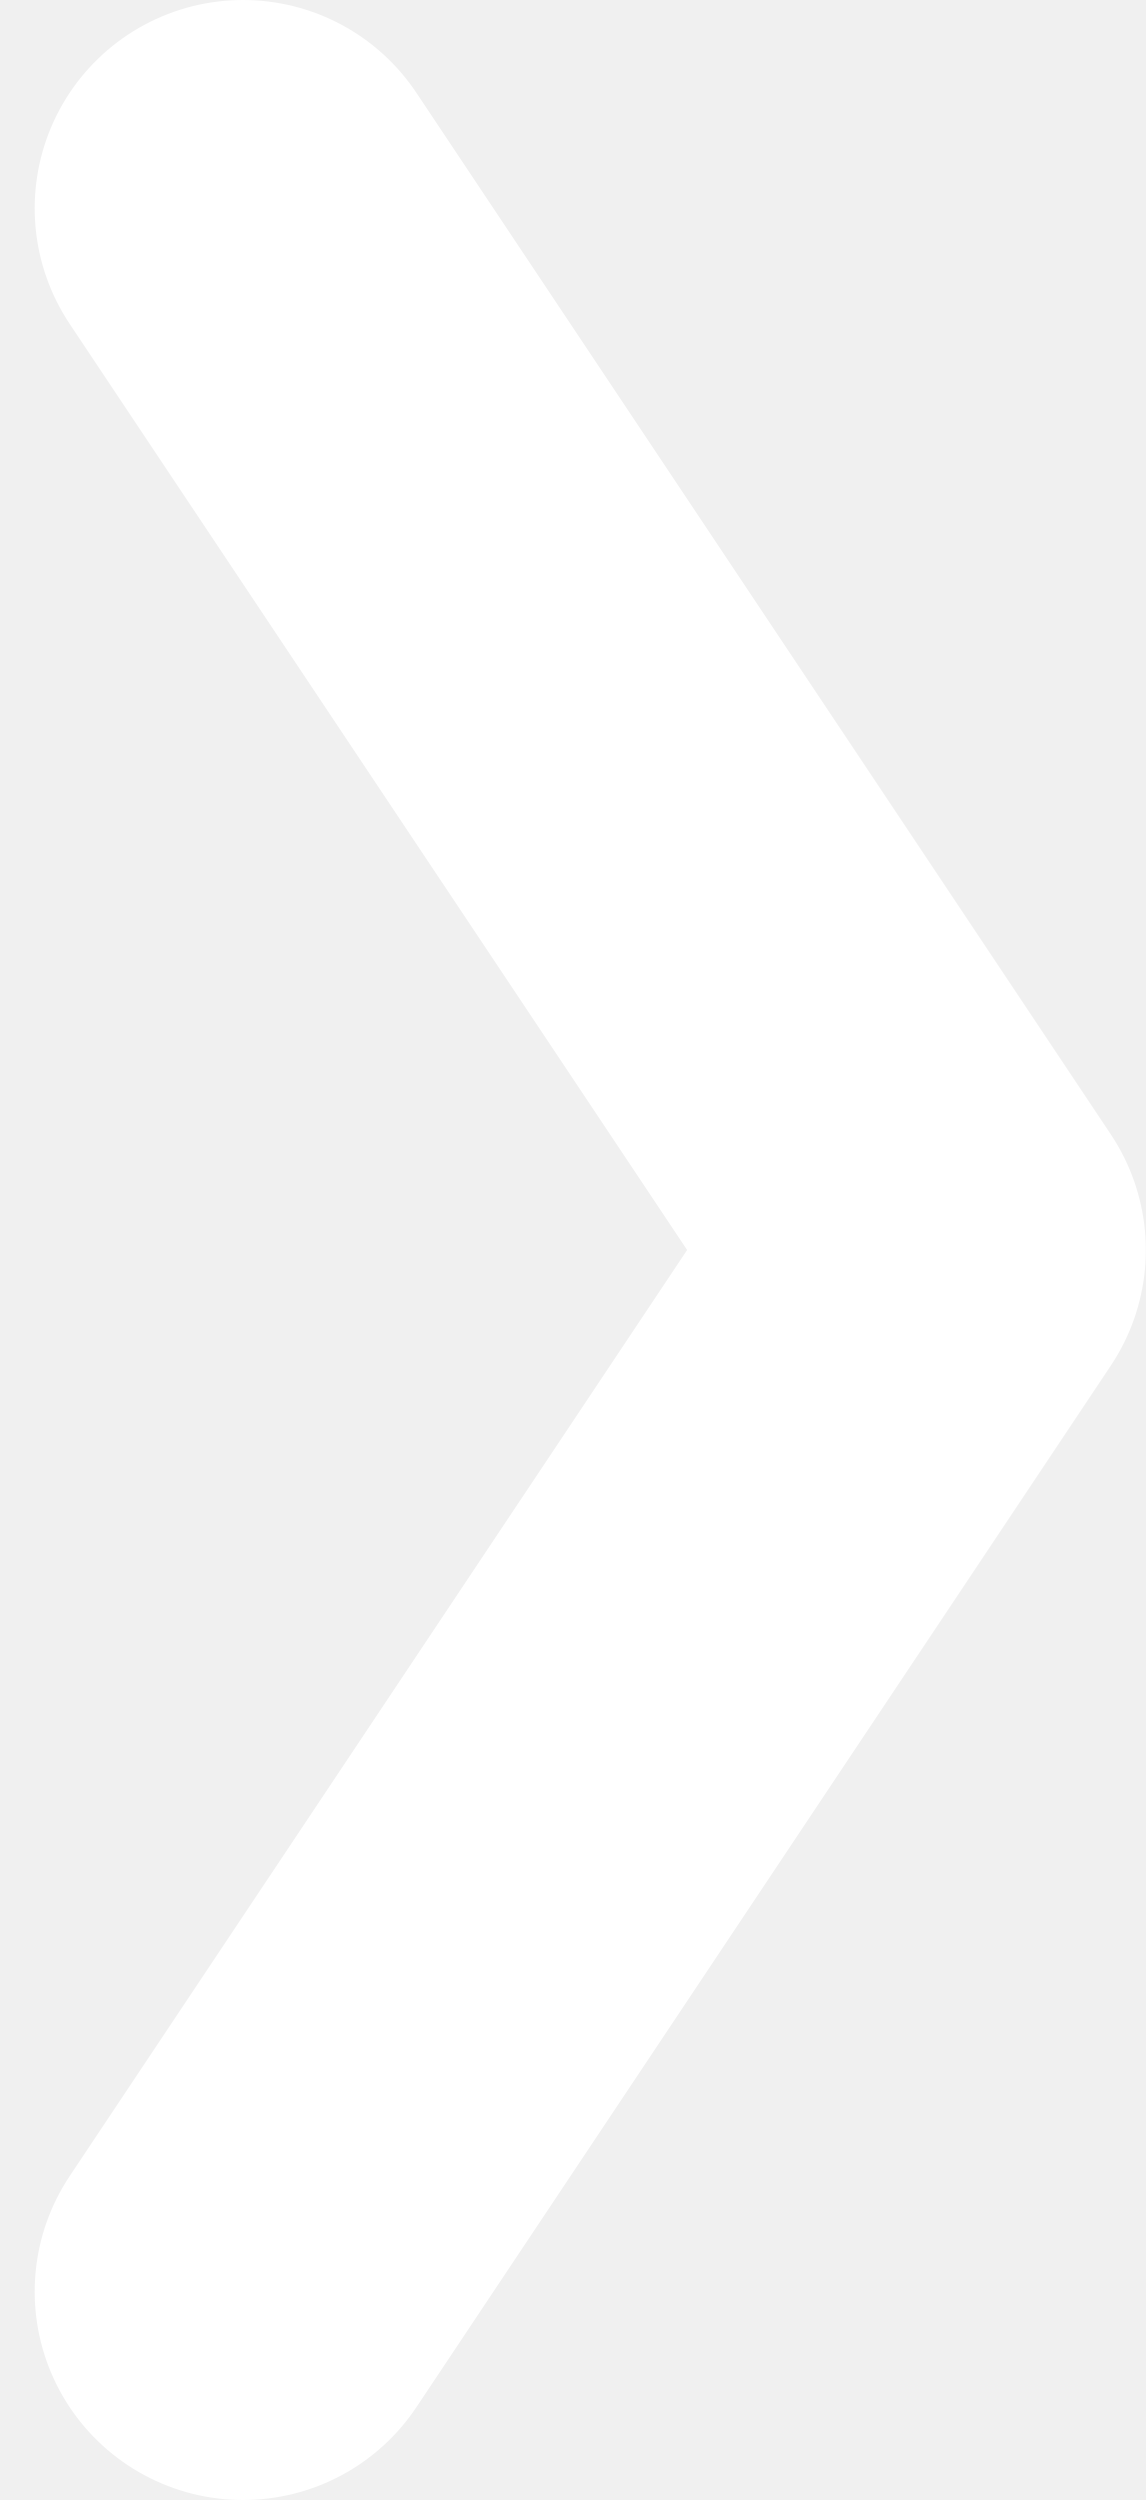
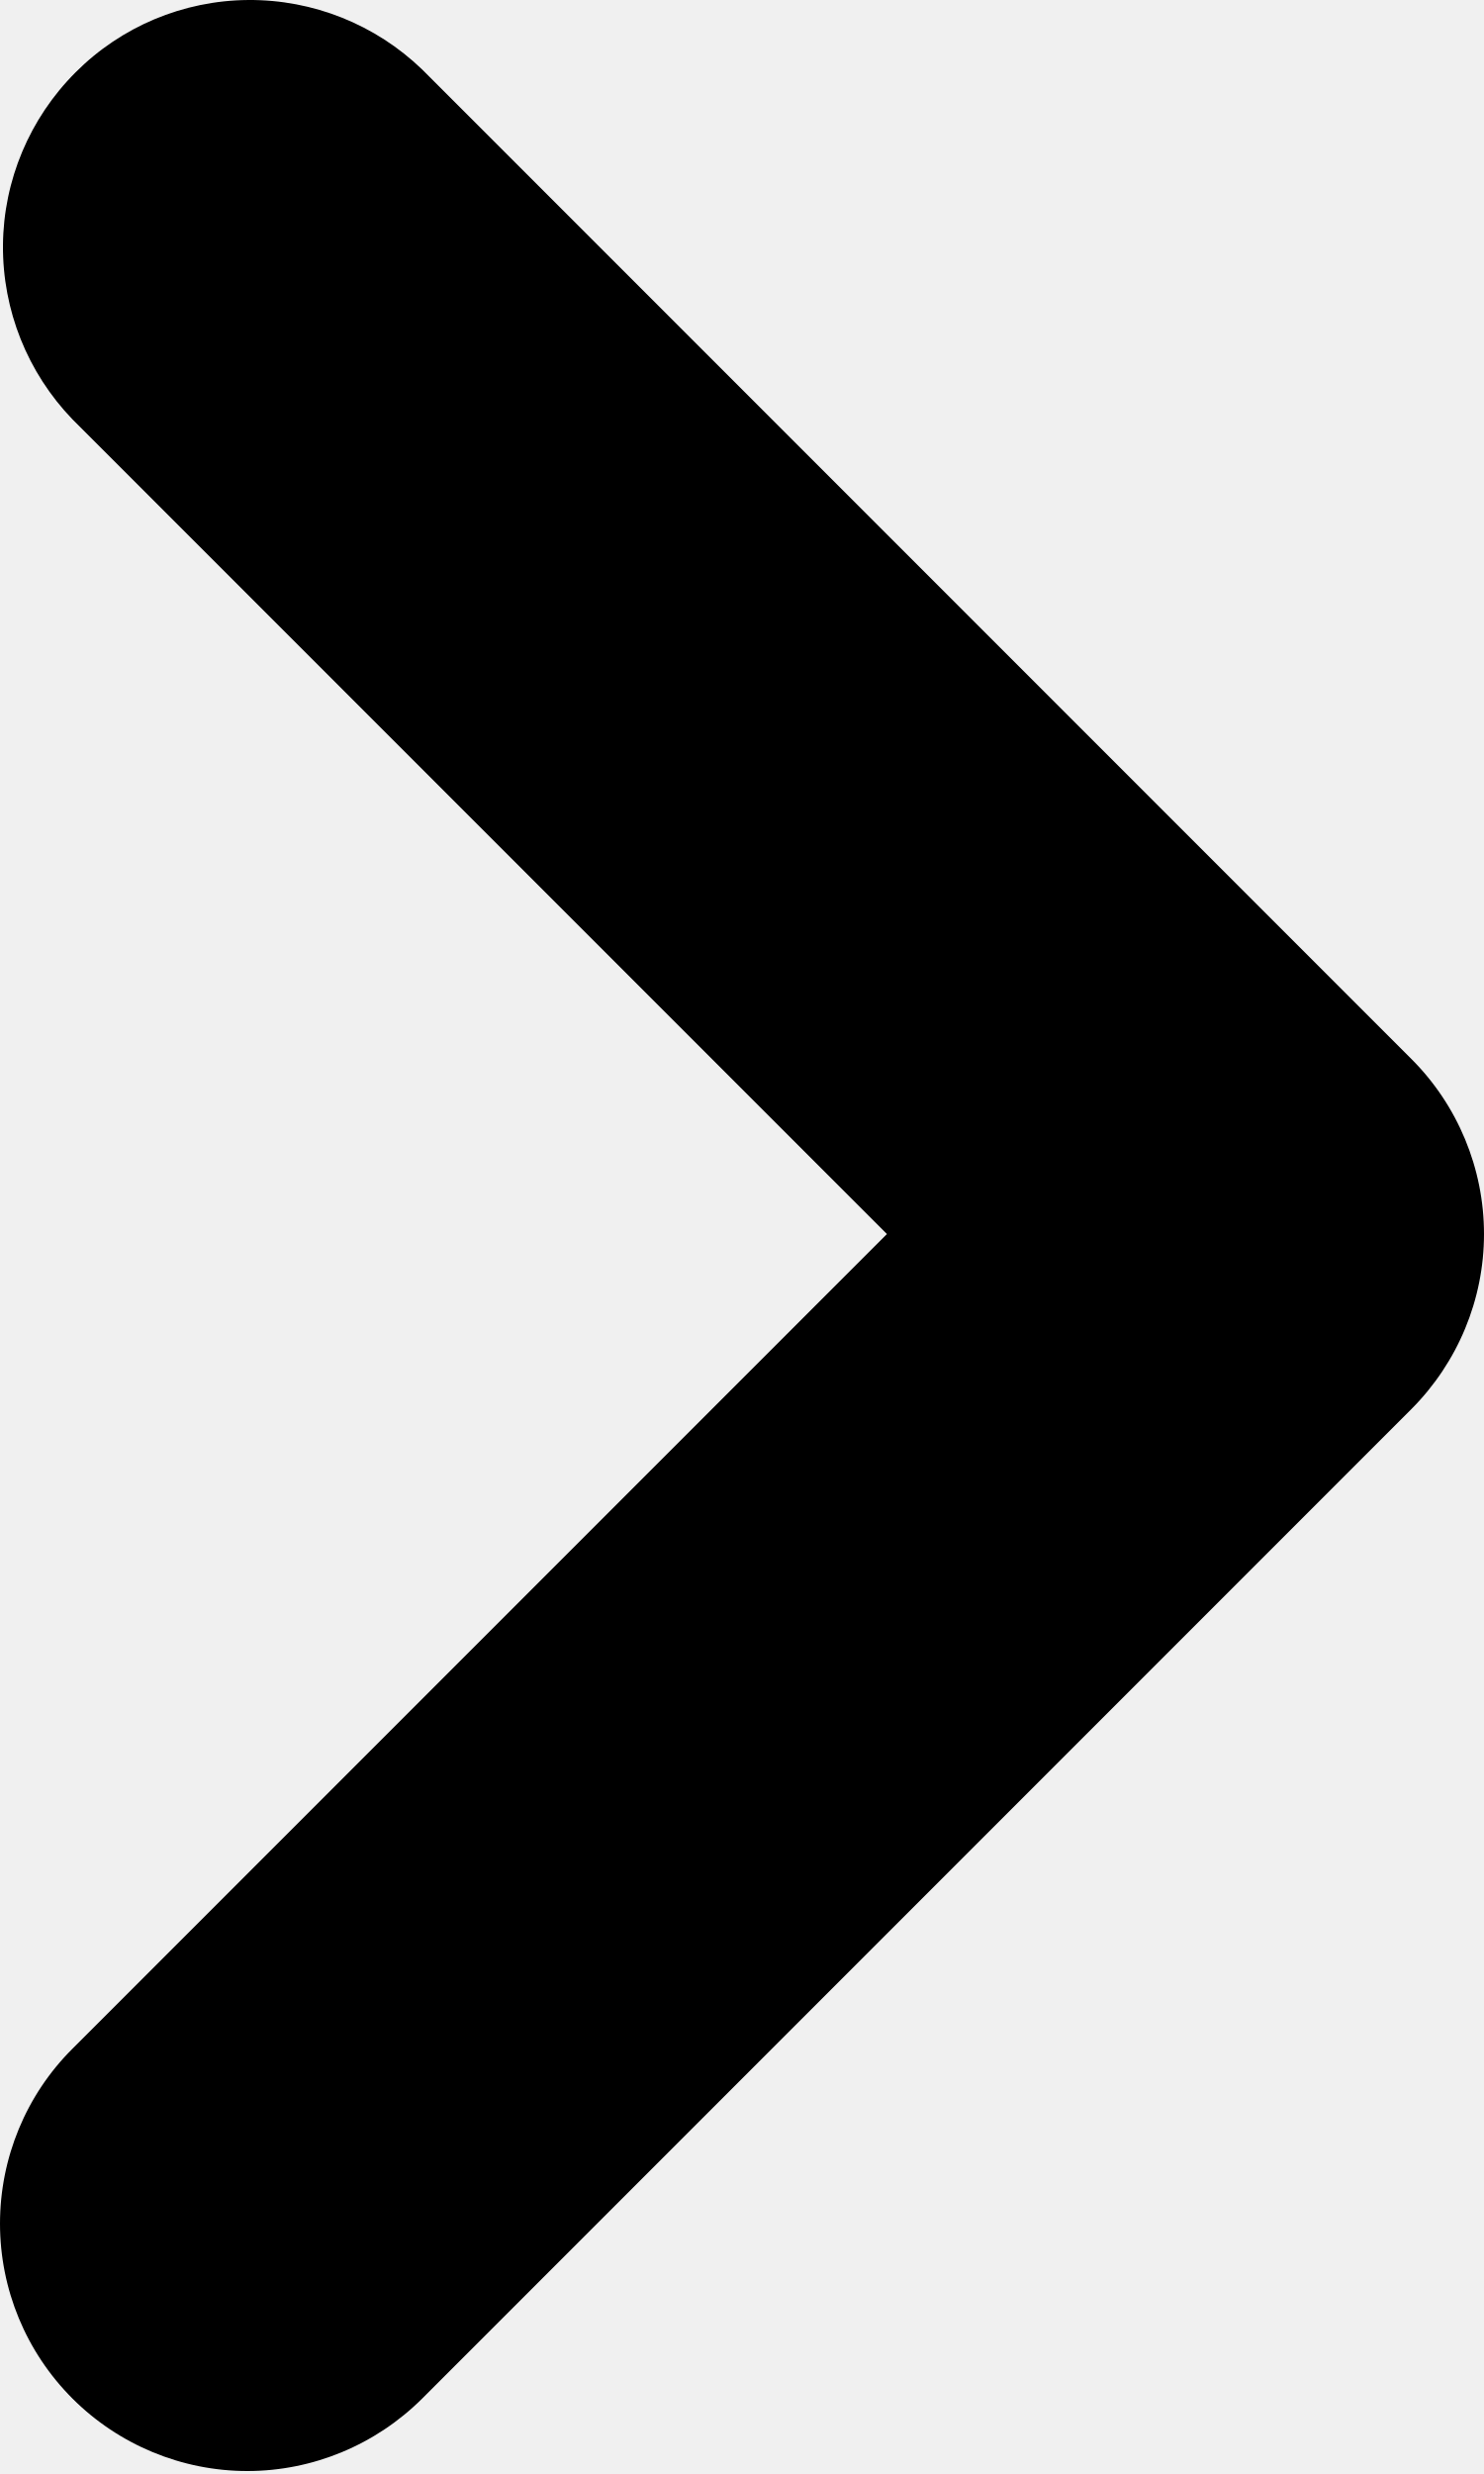
- <svg xmlns="http://www.w3.org/2000/svg" width="11" height="24" viewBox="0 0 11 24" fill="none">
-   <path d="M2.333 2L9 12L2.333 22" stroke="white" stroke-width="4" stroke-linecap="round" stroke-linejoin="round" />
+ <svg xmlns="http://www.w3.org/2000/svg" width="6" height="10" viewBox="0 0 6 10" fill="none">
+   <path class="filled" fill-rule="evenodd" clip-rule="evenodd" d="M0.293 9.695C0.105 9.507 0 9.253 0 8.988C0 8.723 0.105 8.468 0.293 8.281L3.586 4.988L0.293 1.695C0.111 1.506 0.01 1.254 0.012 0.991C0.014 0.729 0.12 0.478 0.305 0.293C0.49 0.107 0.741 0.002 1.003 3.78025e-05C1.266 -0.002 1.518 0.099 1.707 0.281L5.707 4.281C5.894 4.468 6 4.723 6 4.988C6 5.253 5.894 5.507 5.707 5.695L1.707 9.695C1.519 9.882 1.265 9.988 1 9.988C0.735 9.988 0.48 9.882 0.293 9.695Z" fill="black" />
</svg>
